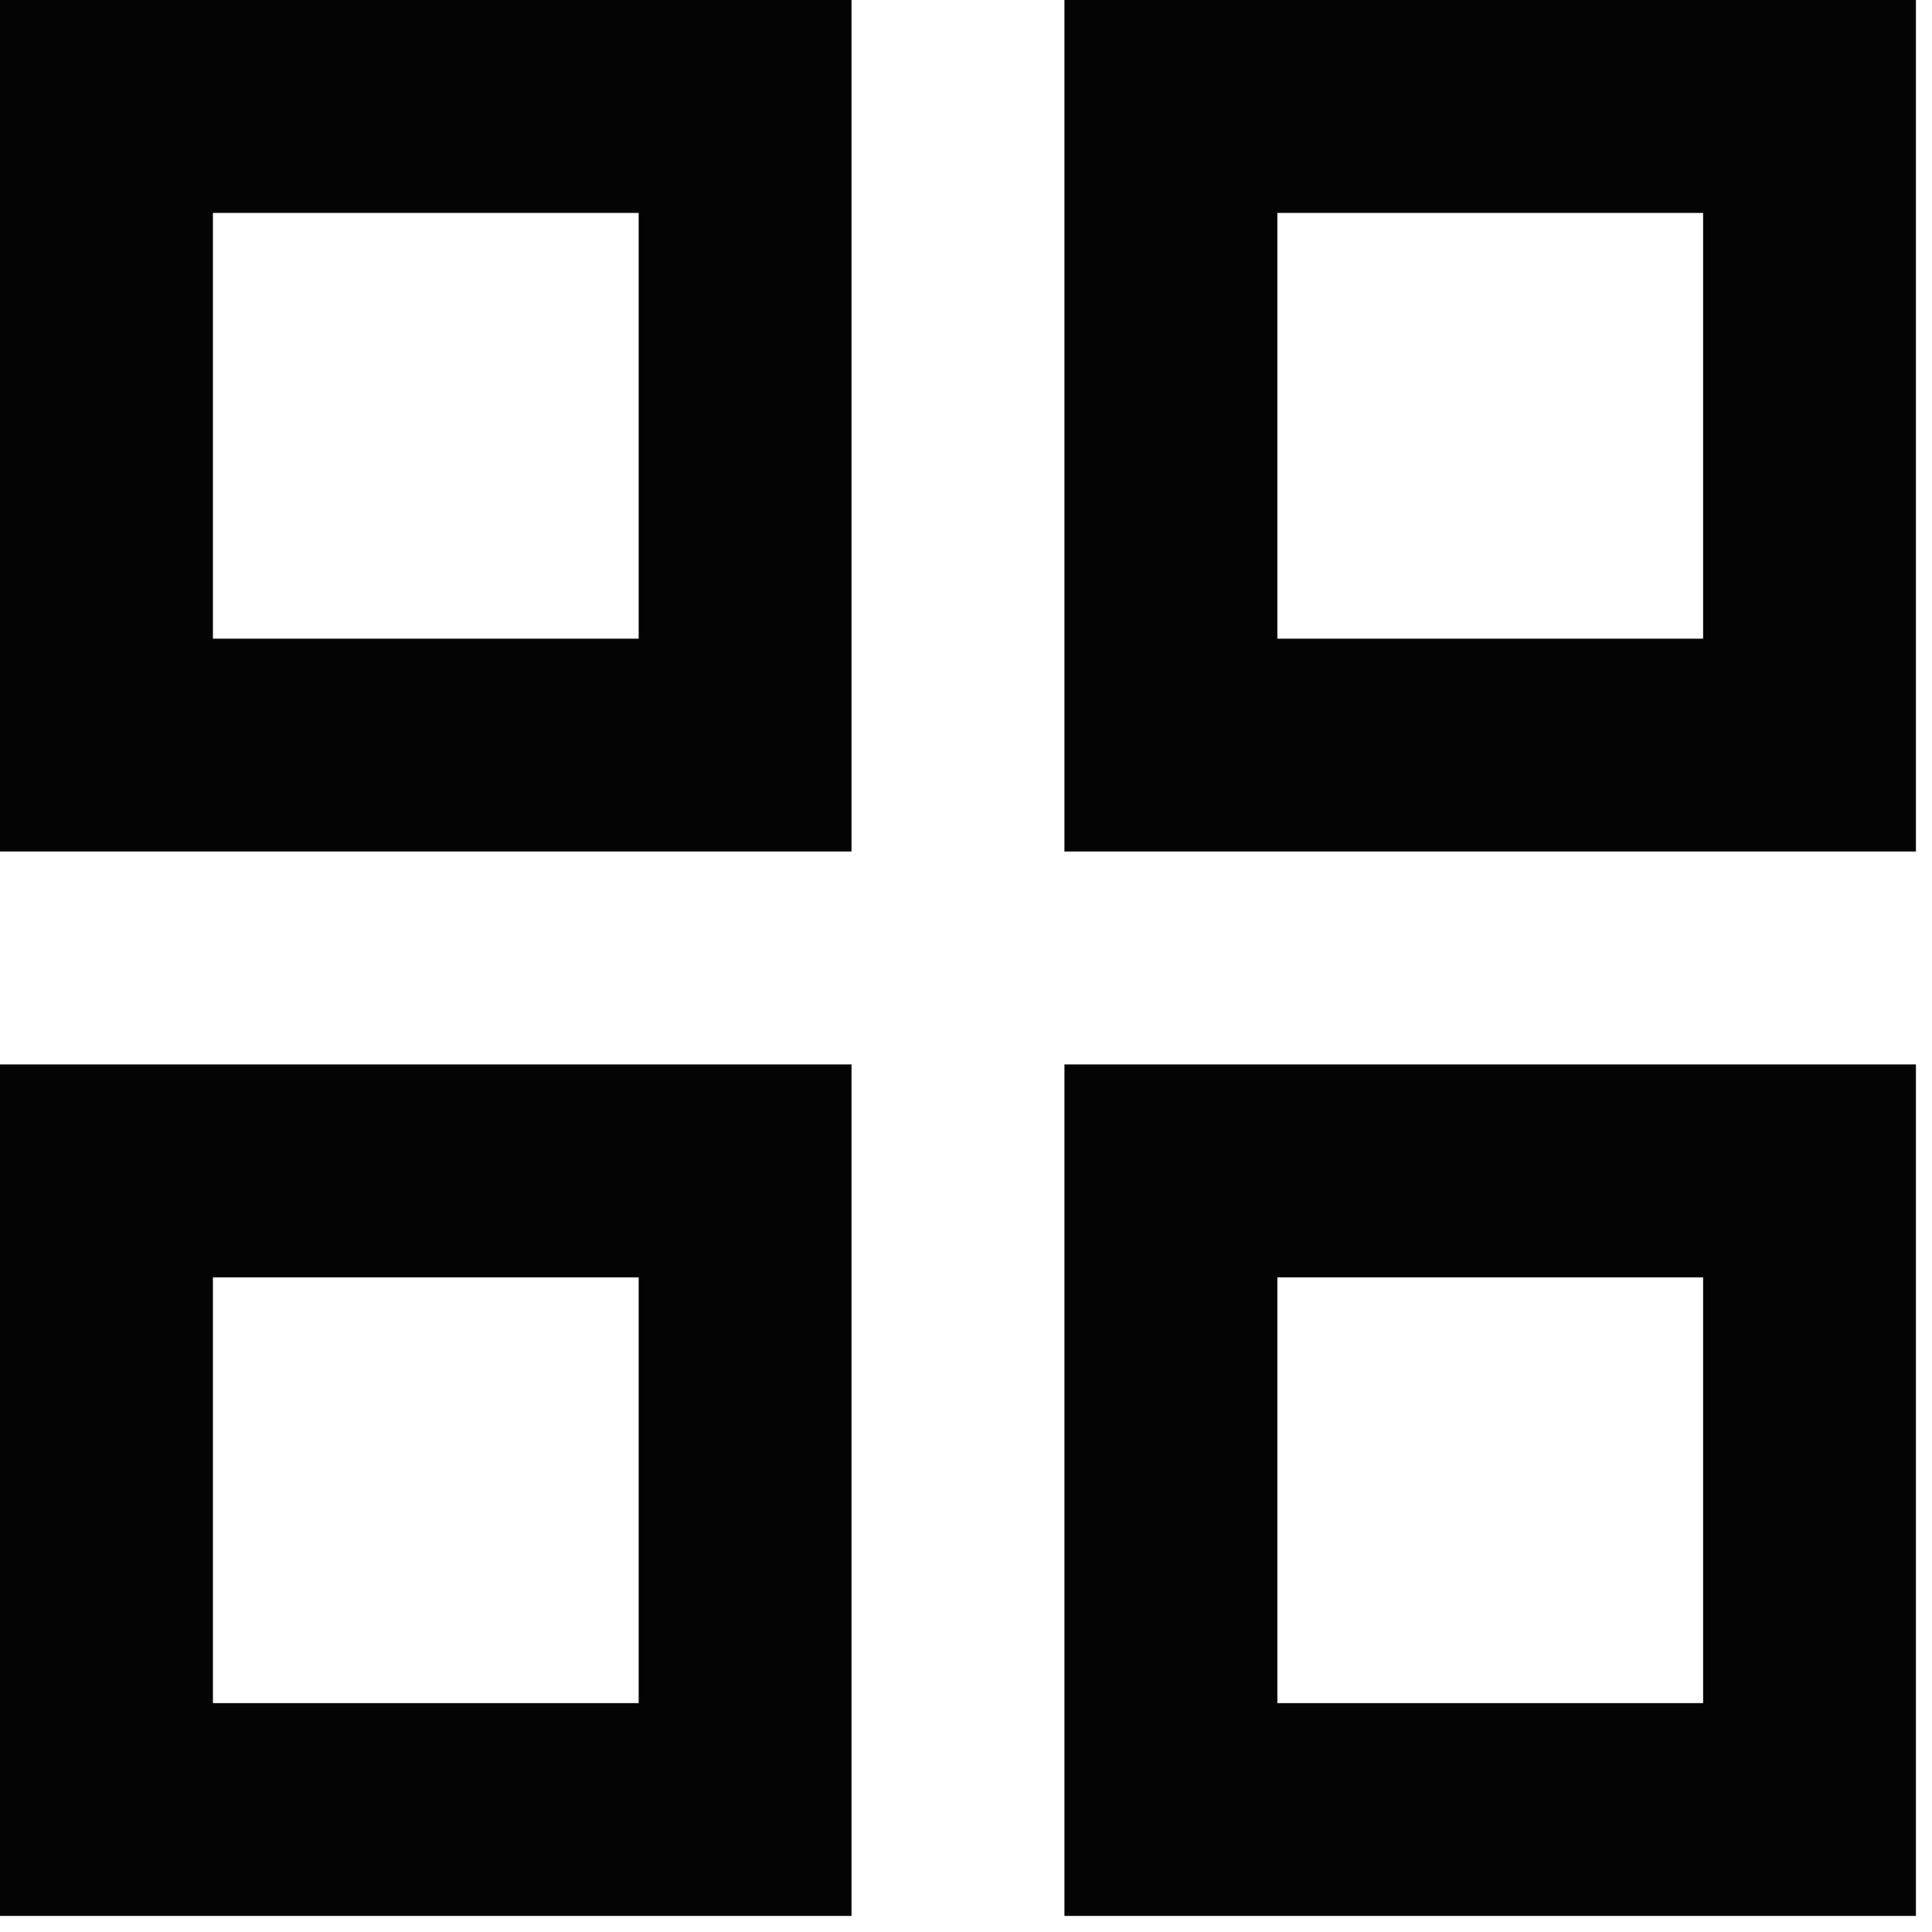
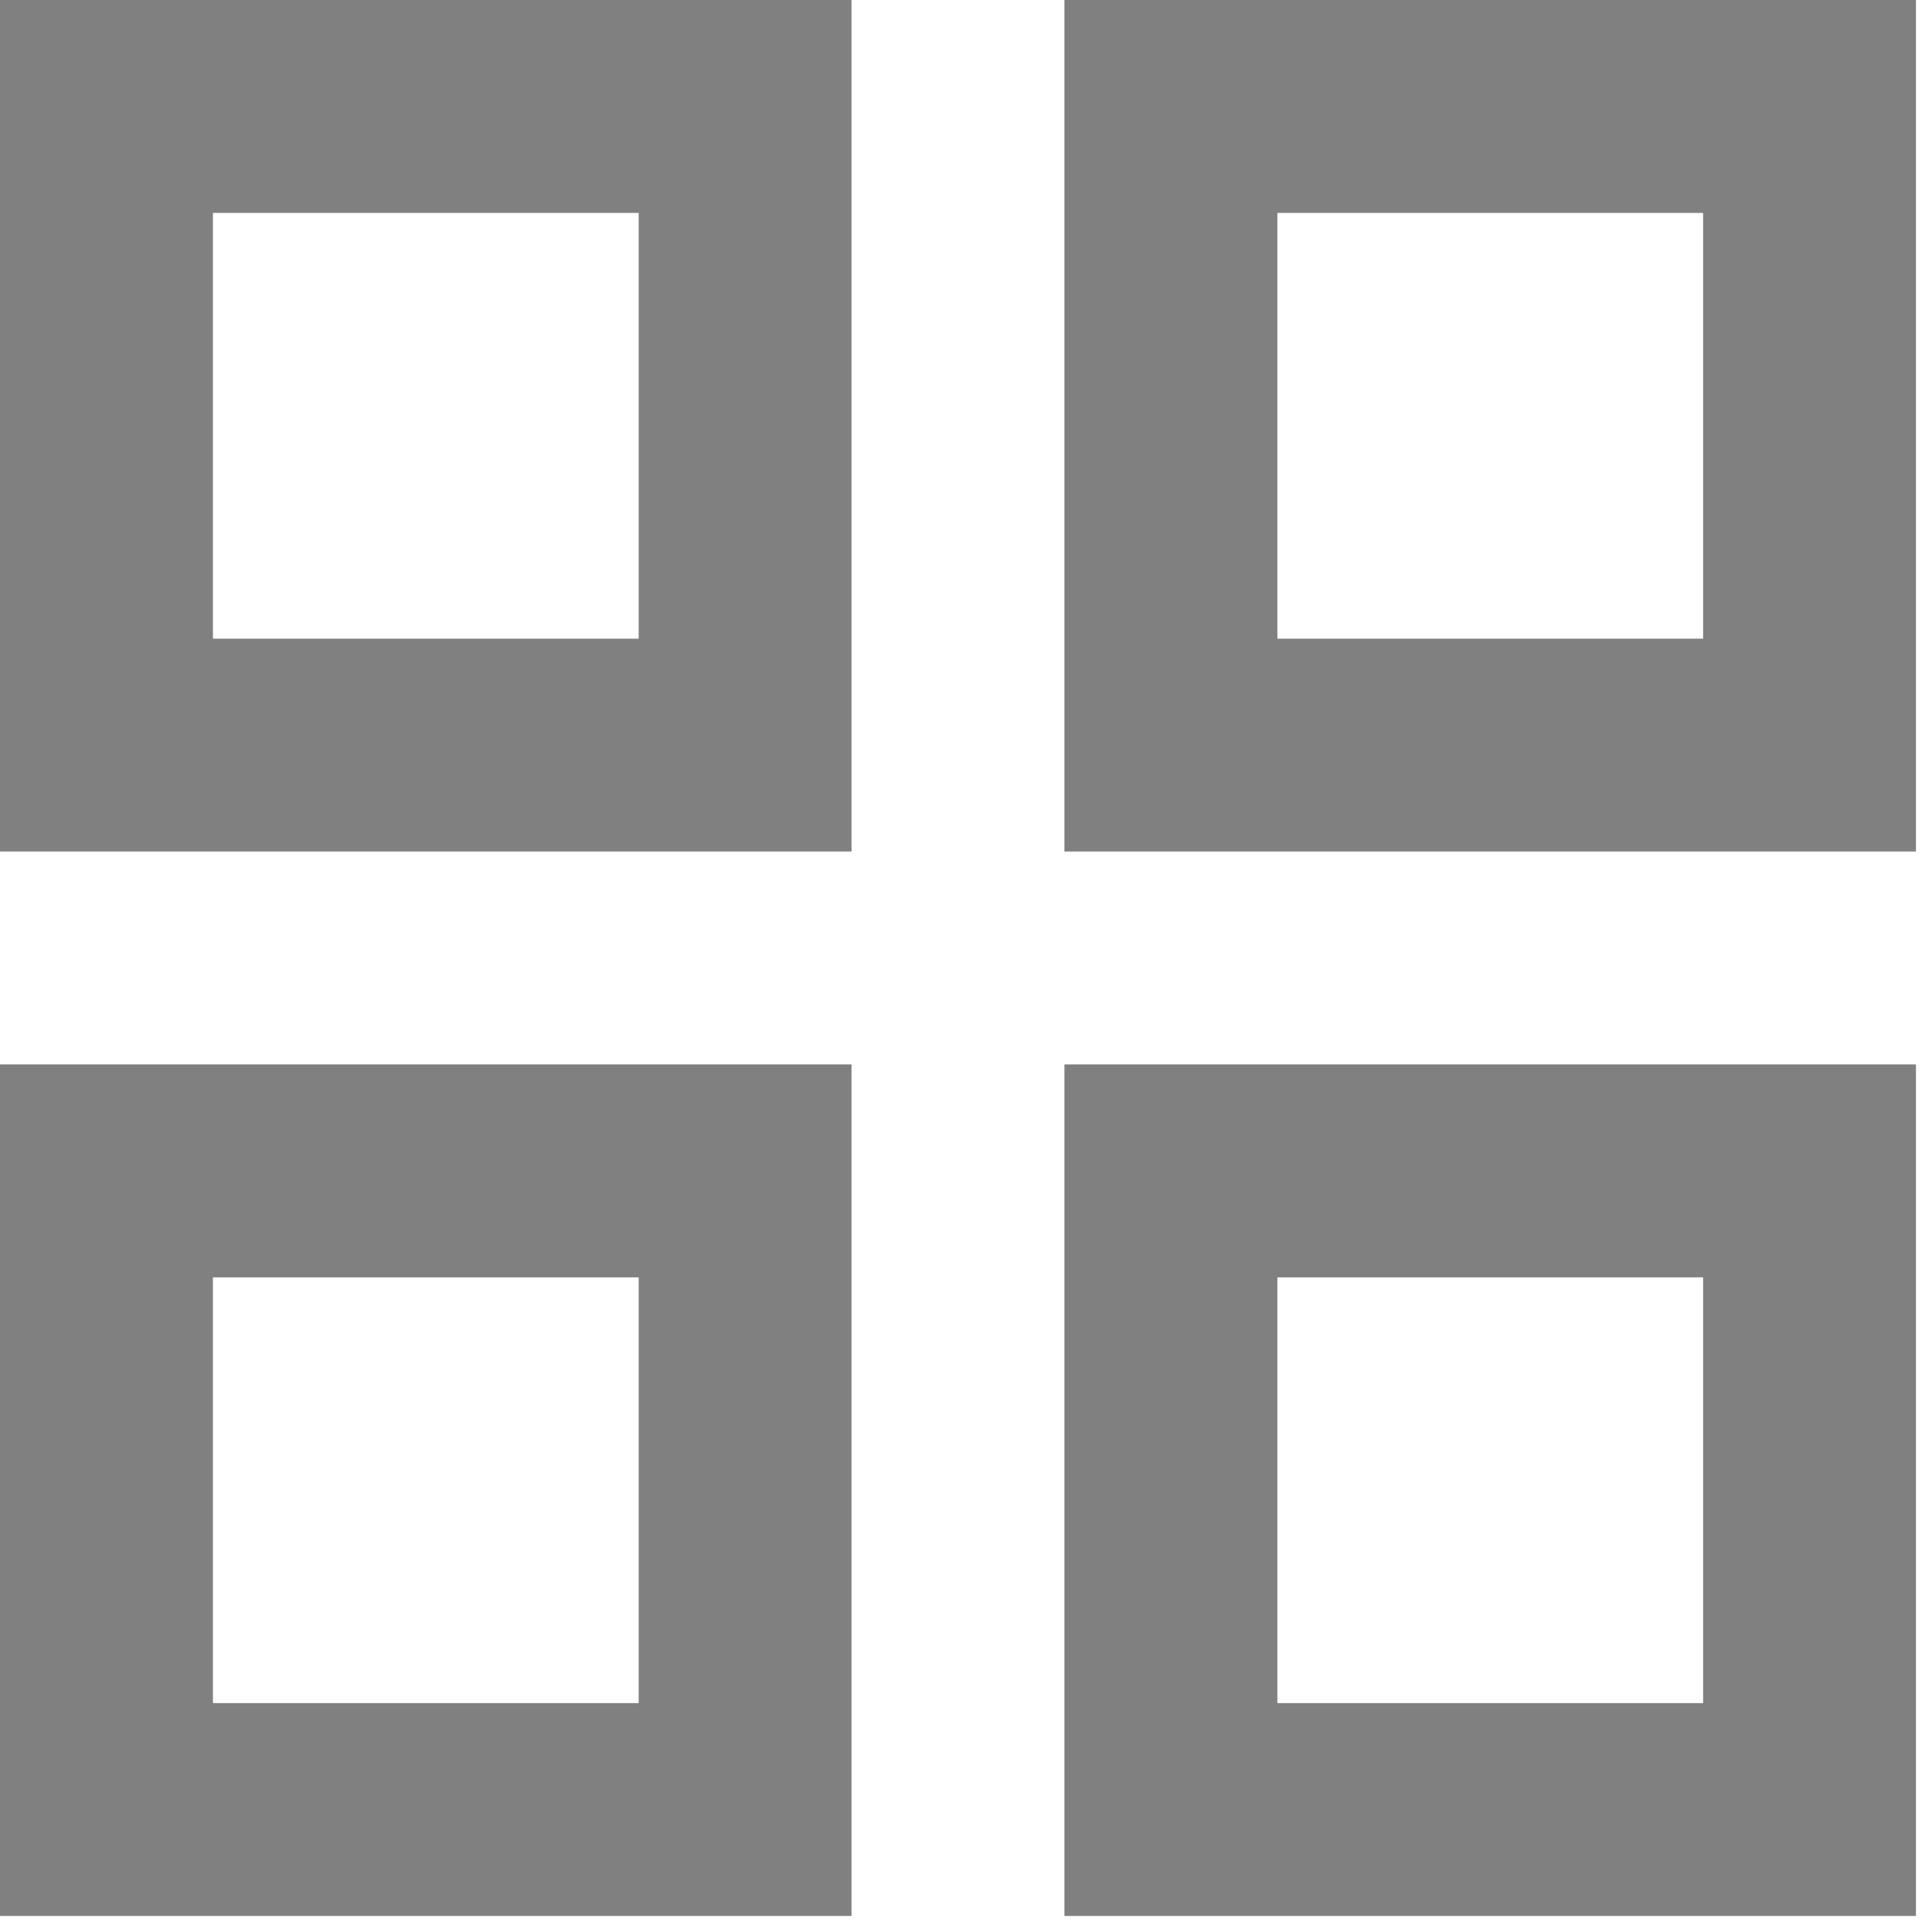
<svg xmlns="http://www.w3.org/2000/svg" width="19" height="19" viewBox="0 0 19 19" fill="none">
-   <path d="M0 0V8.374H8.374V0H0ZM6.281 6.281H2.094V2.094H6.281V6.281ZM0 10.468V18.842H8.374V10.468H0ZM6.281 16.749H2.094V12.562H6.281V16.749ZM10.468 0V8.374H18.842V0H10.468ZM16.749 6.281H12.562V2.094H16.749V6.281ZM10.468 10.468V18.842H18.842V10.468H10.468ZM16.749 16.749H12.562V12.562H16.749V16.749Z" fill="#040404" />
+   <path d="M0 0V8.374H8.374V0H0ZM6.281 6.281H2.094V2.094H6.281V6.281ZM0 10.468V18.842H8.374V10.468H0ZM6.281 16.749H2.094V12.562H6.281V16.749ZM10.468 0V8.374H18.842V0H10.468ZM16.749 6.281H12.562V2.094H16.749V6.281ZM10.468 10.468V18.842H18.842V10.468H10.468ZM16.749 16.749H12.562V12.562H16.749V16.749Z" fill="#808080" />
</svg>
